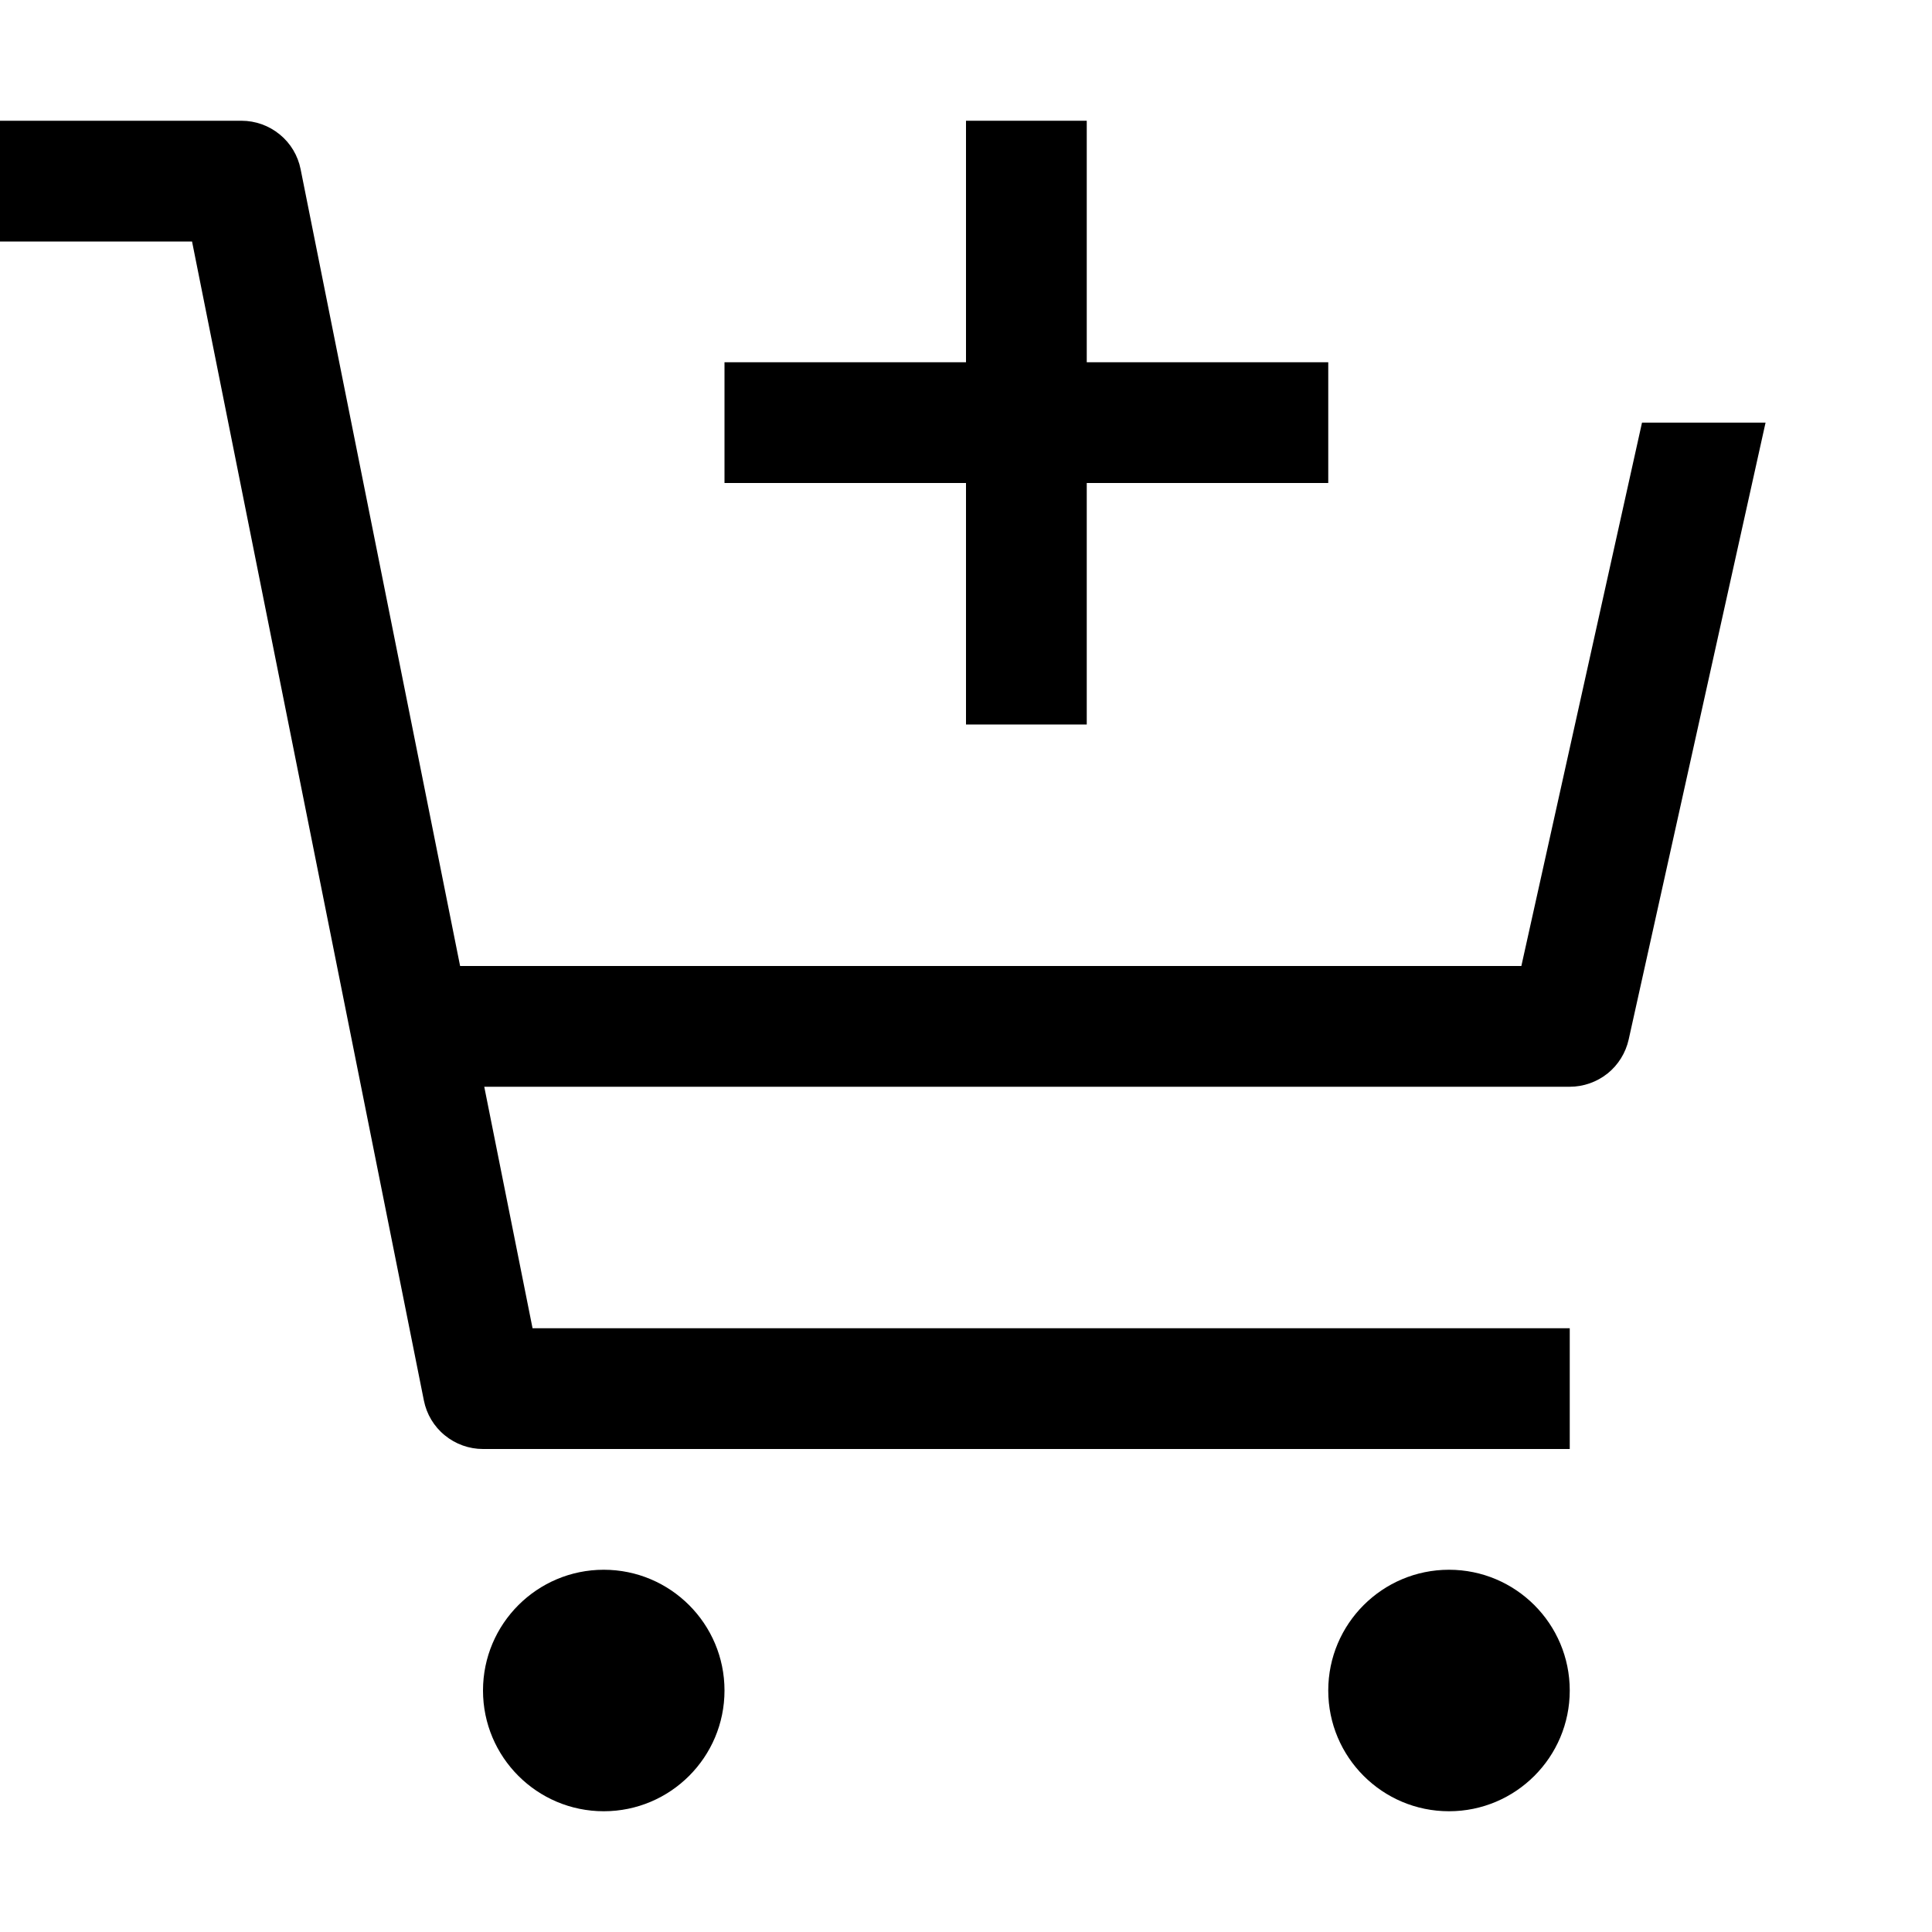
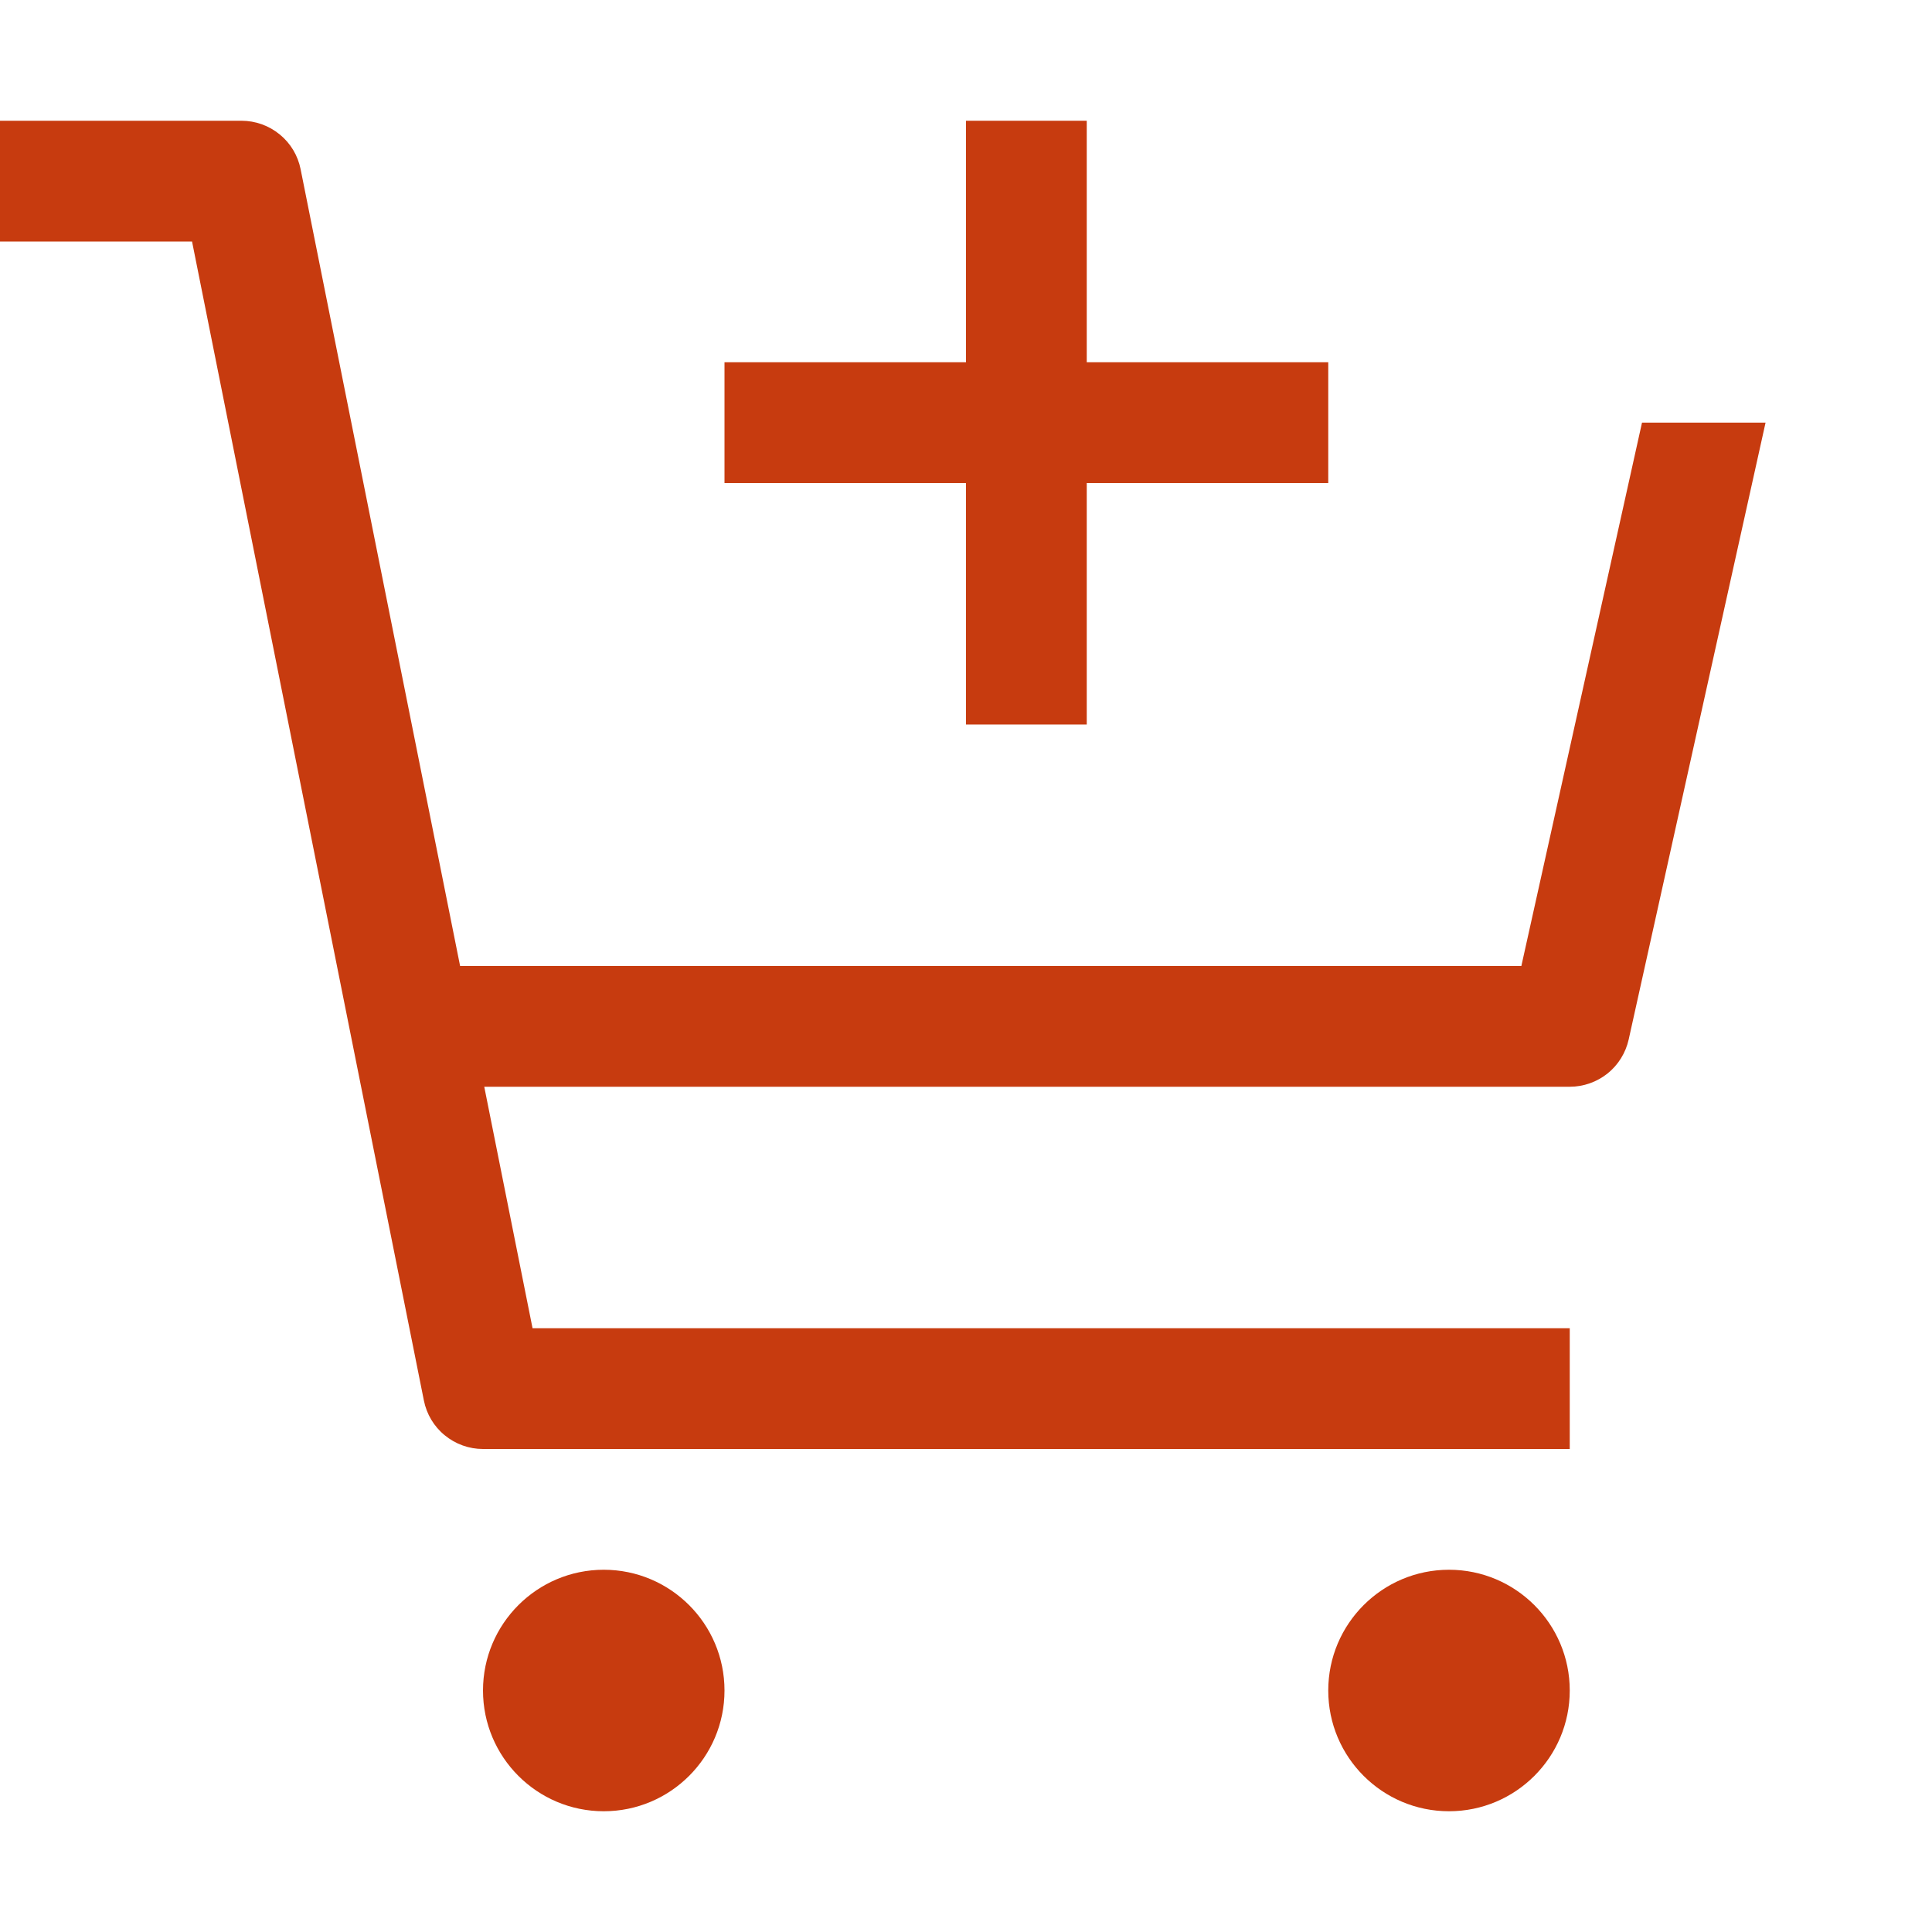
- <svg xmlns="http://www.w3.org/2000/svg" viewBox="0 0 20 20" fill="currentColor">
+ <svg xmlns="http://www.w3.org/2000/svg" viewBox="0 0 20 20" fill="#C73B0F">
  <path d="M6.25 18.75C6.94 18.75 7.5 18.19 7.5 17.5C7.5 16.81 6.94 16.25 6.25 16.25C5.56 16.25 5 16.81 5 17.5C5 18.19 5.56 18.75 6.25 18.75Z" />
  <path d="M15 18.75C15.69 18.75 16.25 18.19 16.25 17.5C16.25 16.81 15.69 16.25 15 16.25C14.31 16.25 13.75 16.81 13.75 17.5C13.75 18.19 14.31 18.75 15 18.75Z" />
  <path d="M3.112 1.752C3.084 1.611 3.008 1.483 2.896 1.392C2.784 1.3 2.644 1.25 2.5 1.25H0V2.5H1.988L4.388 14.498C4.416 14.639 4.492 14.767 4.604 14.858C4.716 14.95 4.856 15 5 15H16.25V13.75H5.513L5.013 11.25H16.25C16.392 11.25 16.53 11.201 16.641 11.113C16.752 11.024 16.829 10.899 16.86 10.761L18.277 4.375H16.998L15.749 10H4.763L3.112 1.752Z" />
  <path d="M11.25 3.75V1.25H10V3.75H7.5V5H10V7.5H11.25V5H13.75V3.75H11.25Z" />
</svg>
